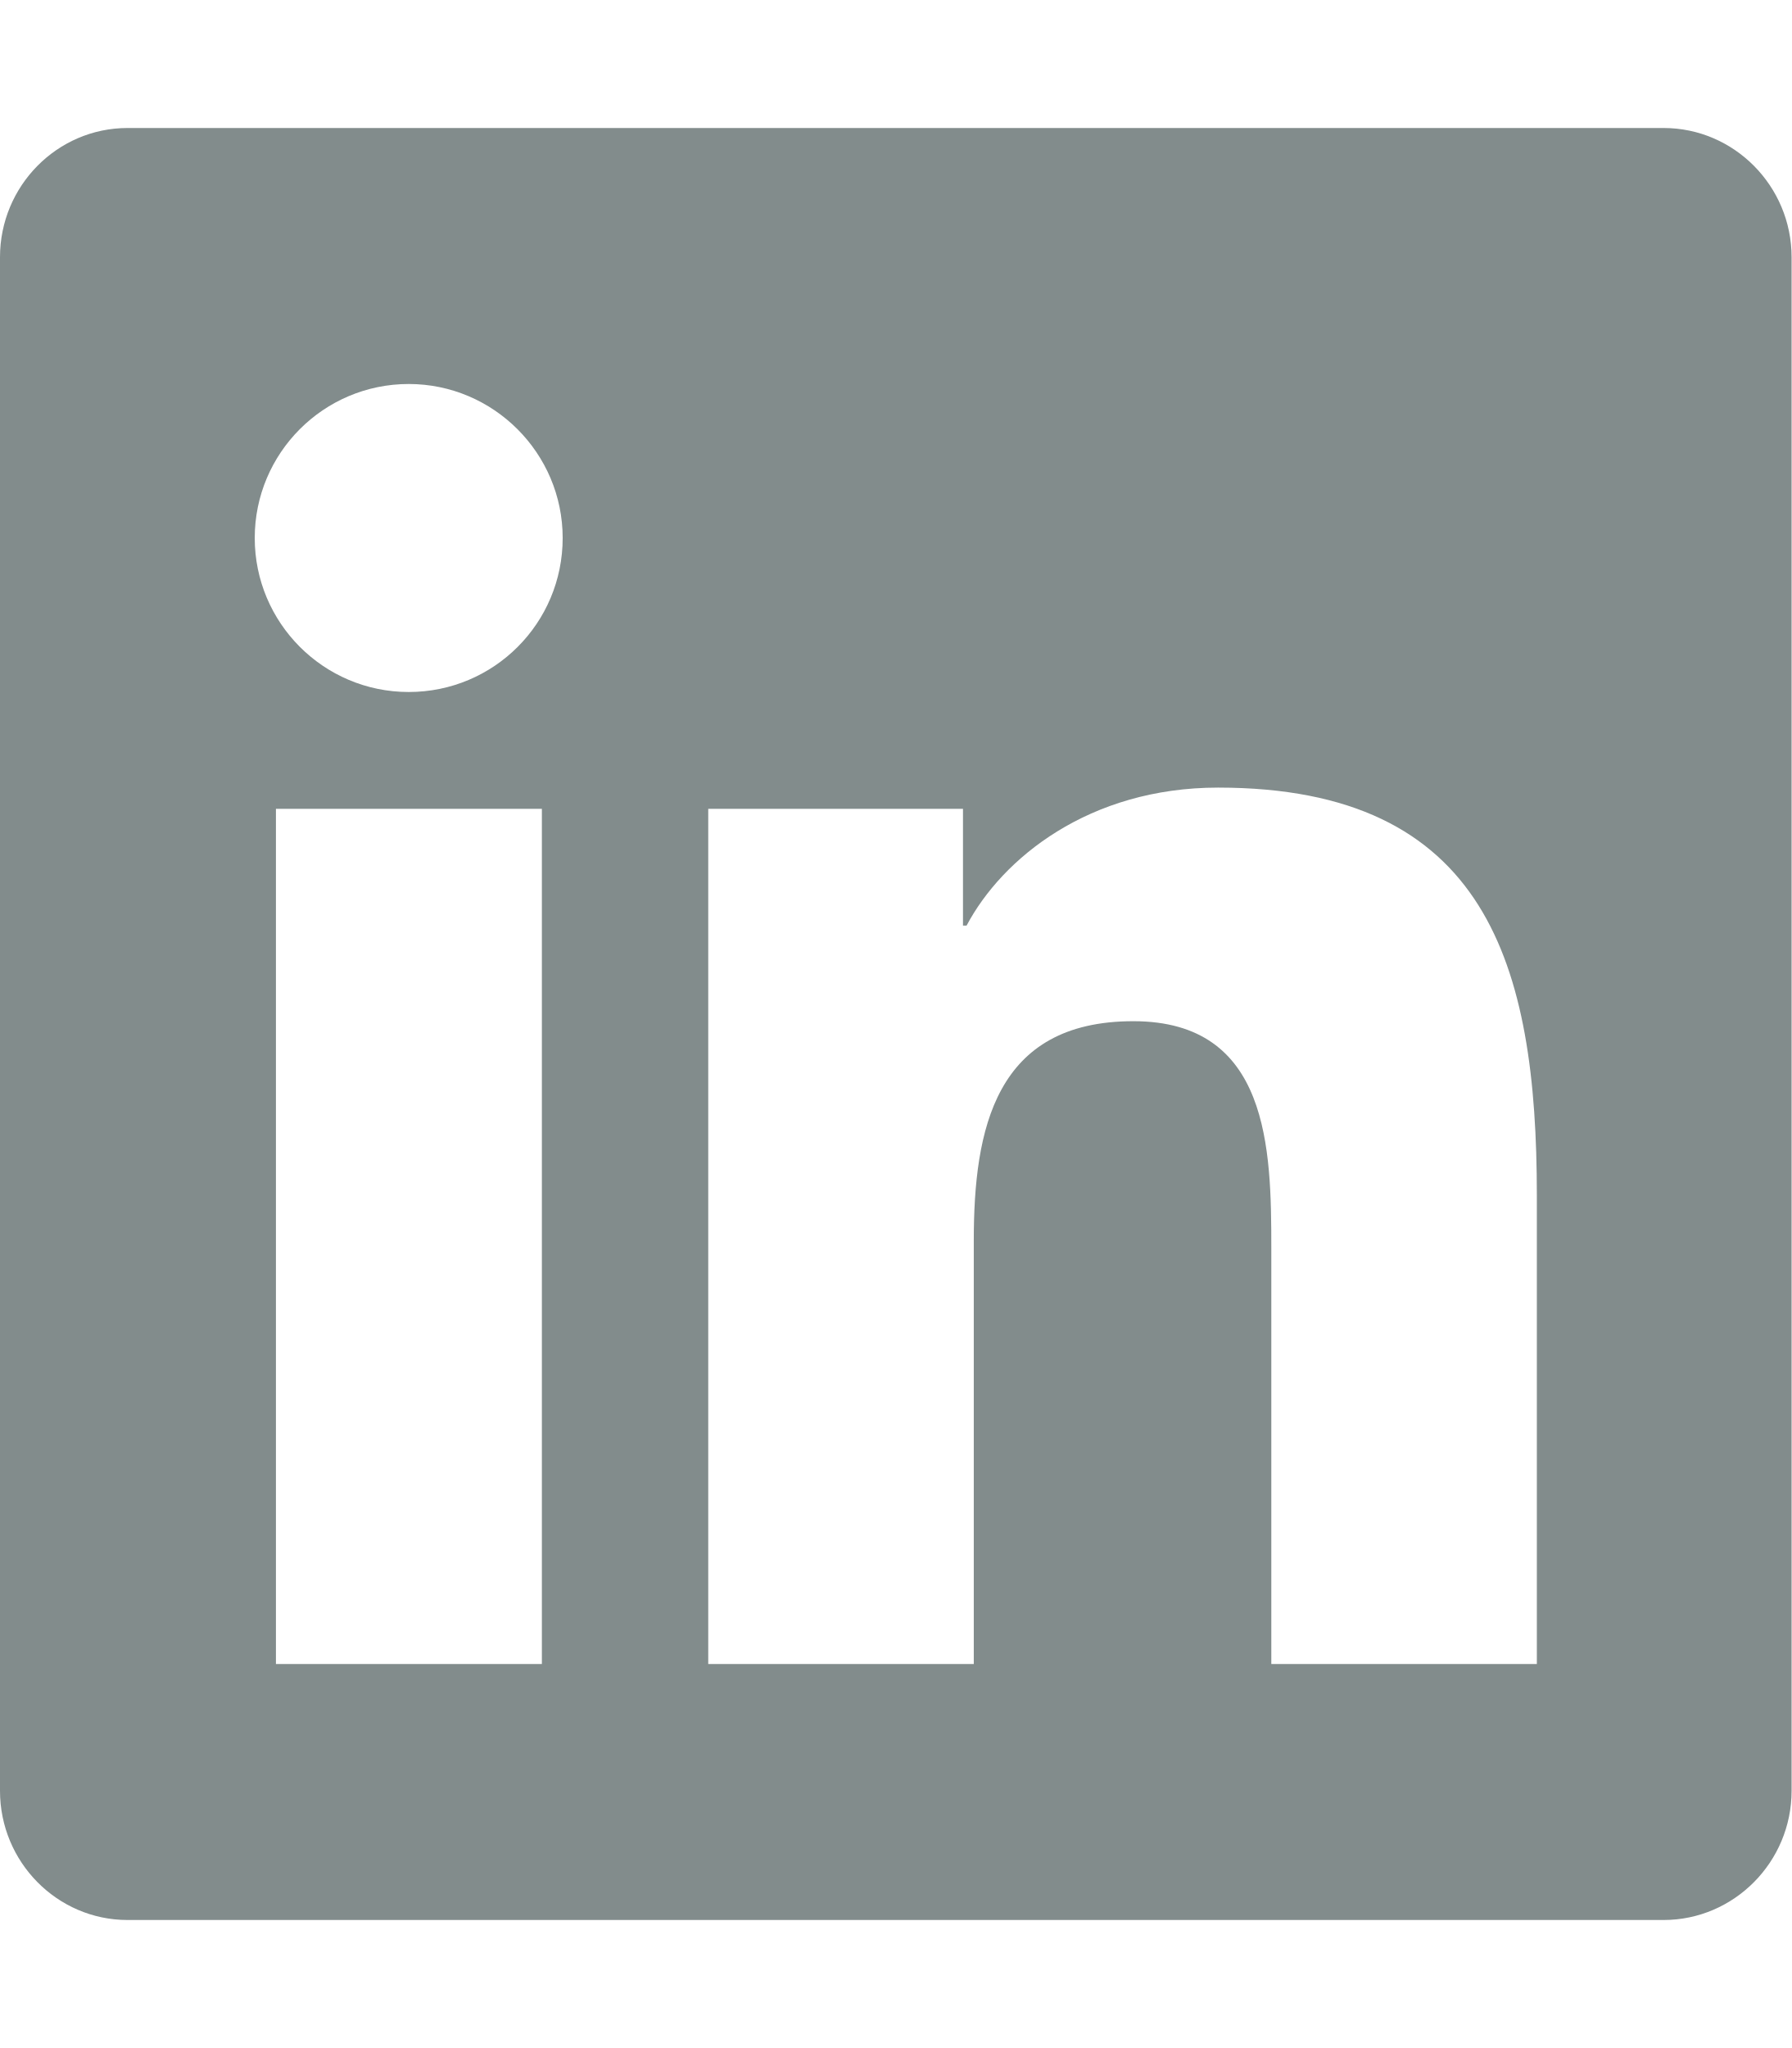
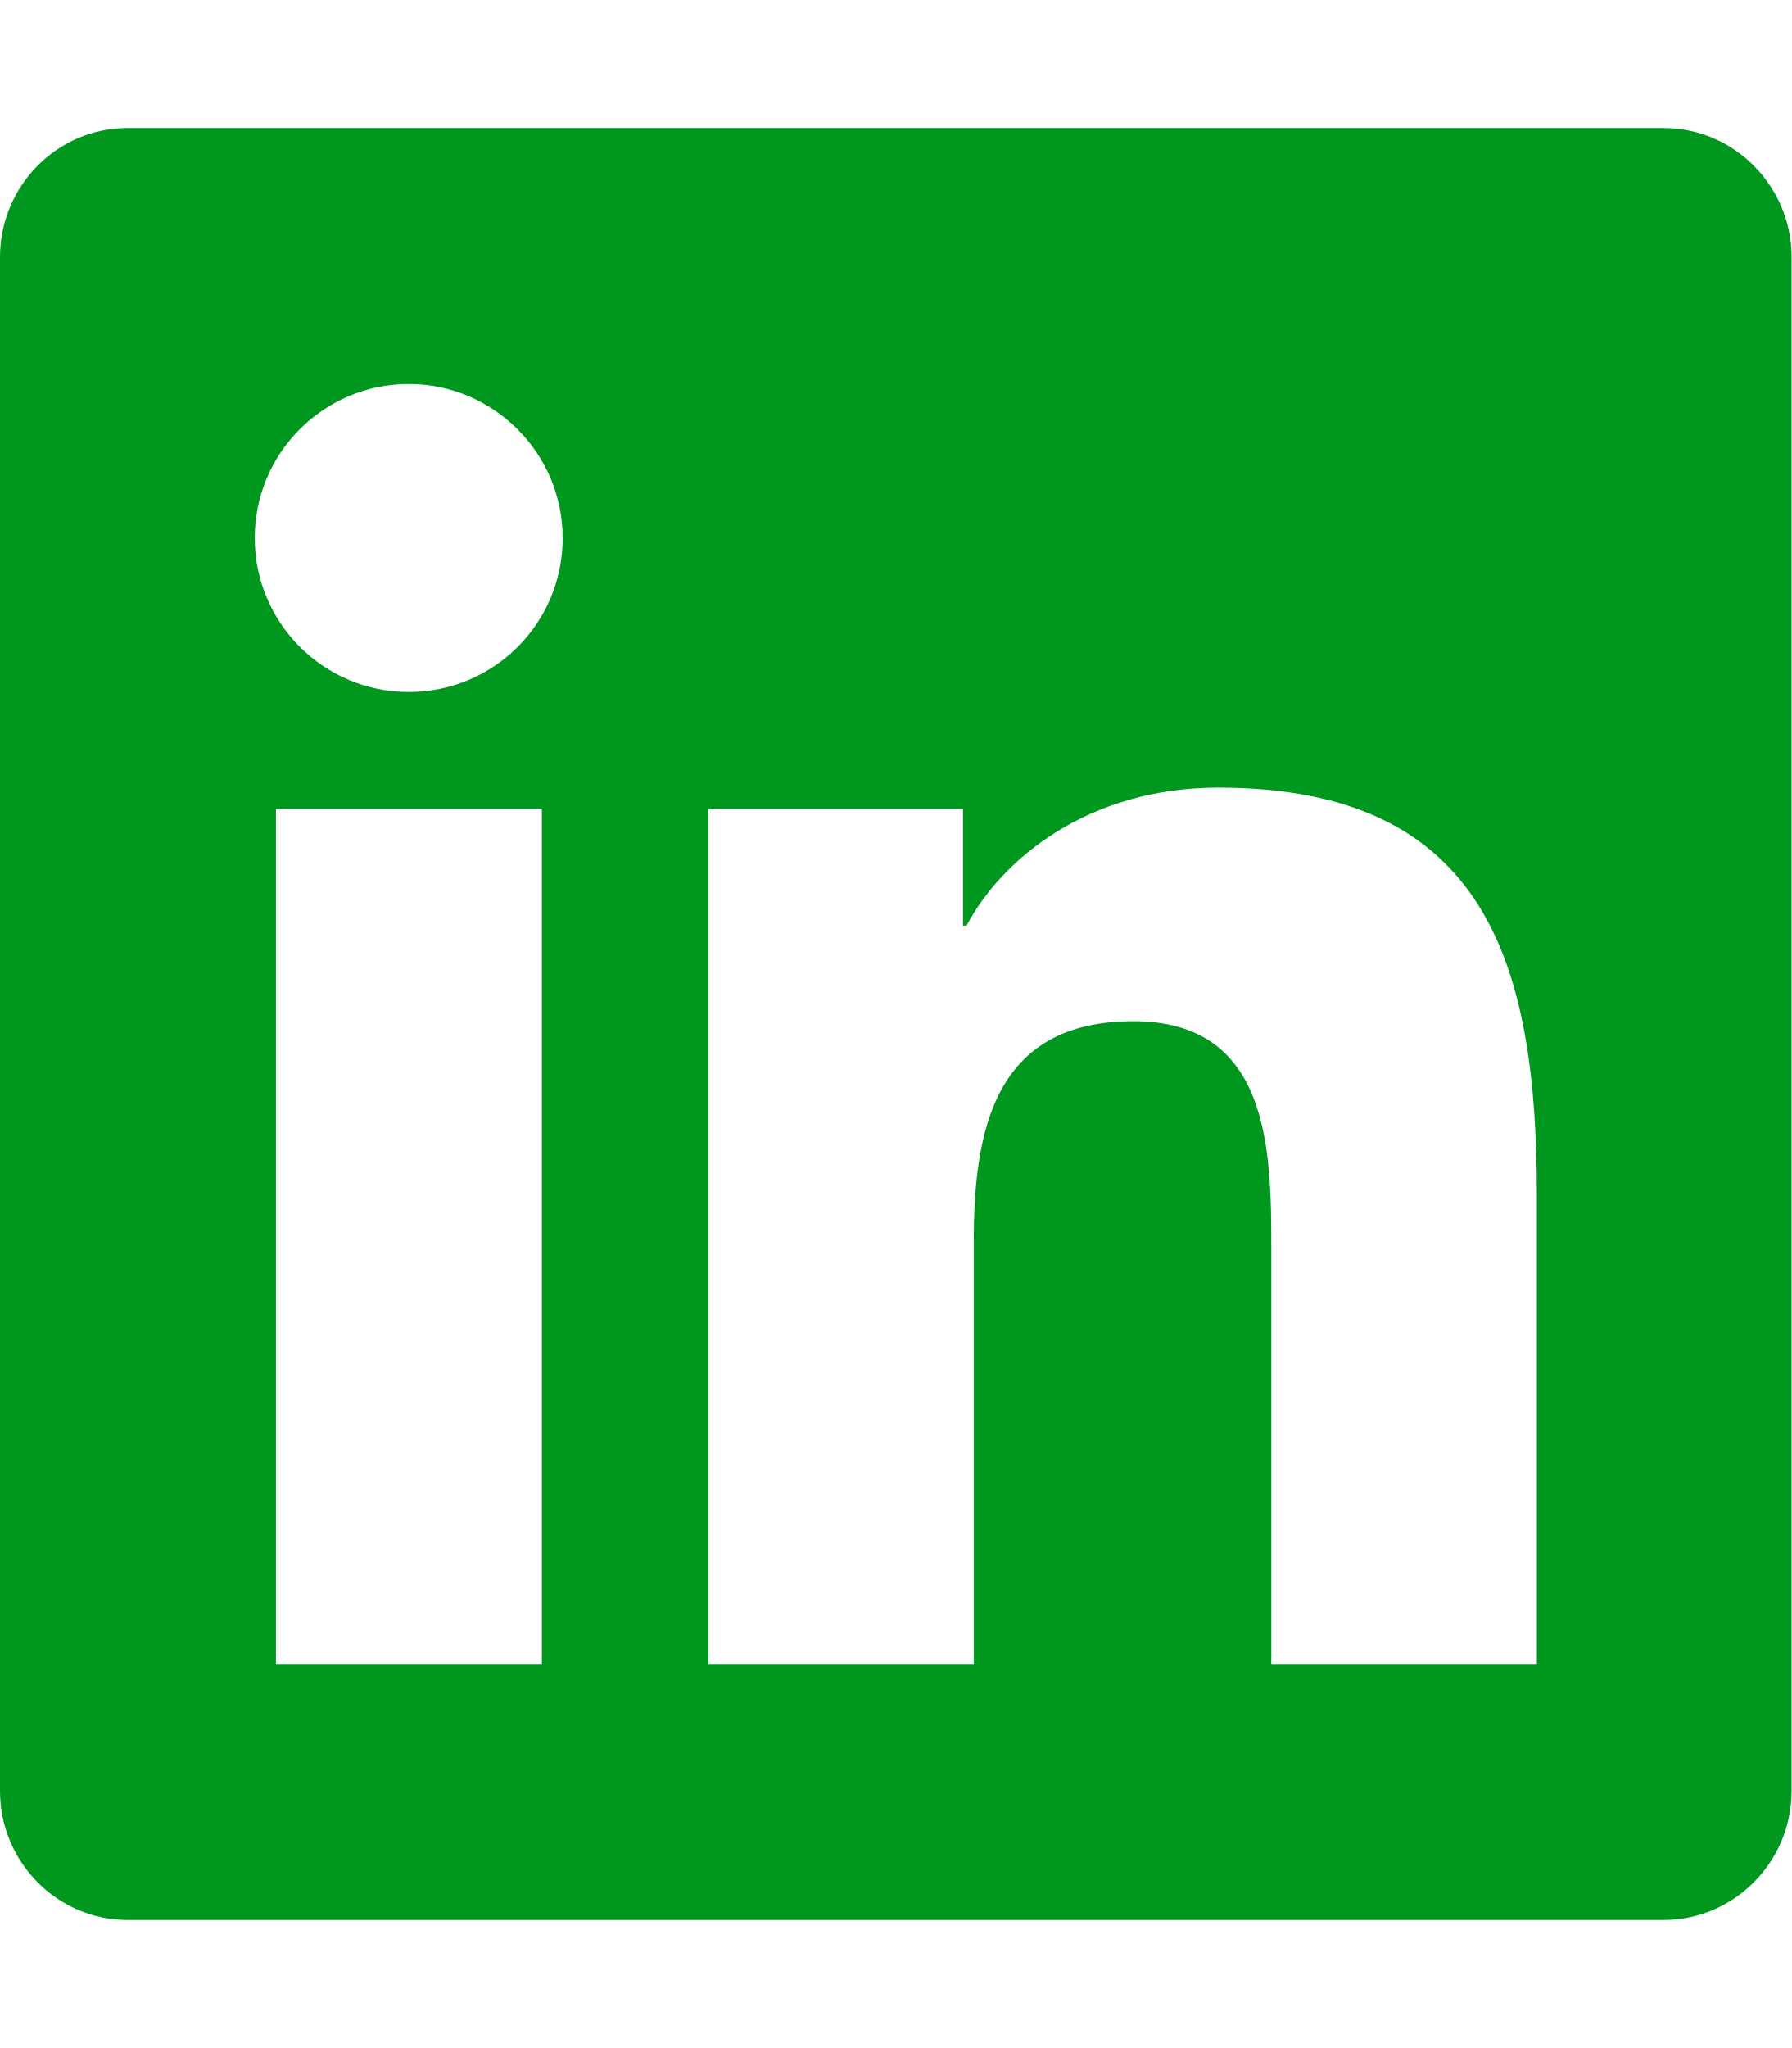
<svg xmlns="http://www.w3.org/2000/svg" viewBox="0 0 448 512">
-   <path fill="#828c8c" d="M416 32H31.9C14.3 32 0 46.5 0 64.3v383.4C0 465.5 14.3 480 31.9 480H416c17.6 0 32-14.5 32-32.3V64.3c0-17.8-14.4-32.3-32-32.3zM135.4 416H69V202.2h66.5V416zm-33.2-243c-21.3 0-38.5-17.3-38.5-38.5S80.9 96 102.2 96c21.2 0 38.5 17.3 38.5 38.5 0 21.3-17.2 38.5-38.5 38.5zm282.1 243h-66.4V312c0-24.8-.5-56.7-34.5-56.7-34.6 0-39.9 27-39.9 54.9V416h-66.4V202.2h63.7v29.2h.9c8.9-16.8 30.6-34.5 62.9-34.5 67.2 0 79.7 44.3 79.7 101.9V416z" />
+   <path fill="#00971f" d="M416 32H31.9C14.3 32 0 46.5 0 64.3v383.4C0 465.5 14.3 480 31.9 480H416c17.6 0 32-14.5 32-32.3V64.3c0-17.8-14.4-32.3-32-32.3zM135.4 416H69V202.2h66.5V416zm-33.2-243c-21.3 0-38.5-17.3-38.5-38.5S80.9 96 102.2 96c21.2 0 38.5 17.3 38.5 38.5 0 21.3-17.2 38.5-38.5 38.5zm282.1 243h-66.4V312c0-24.8-.5-56.7-34.5-56.7-34.6 0-39.9 27-39.9 54.9V416h-66.4V202.2h63.7v29.2h.9c8.9-16.8 30.6-34.5 62.9-34.5 67.2 0 79.7 44.3 79.7 101.9V416z" />
</svg>
